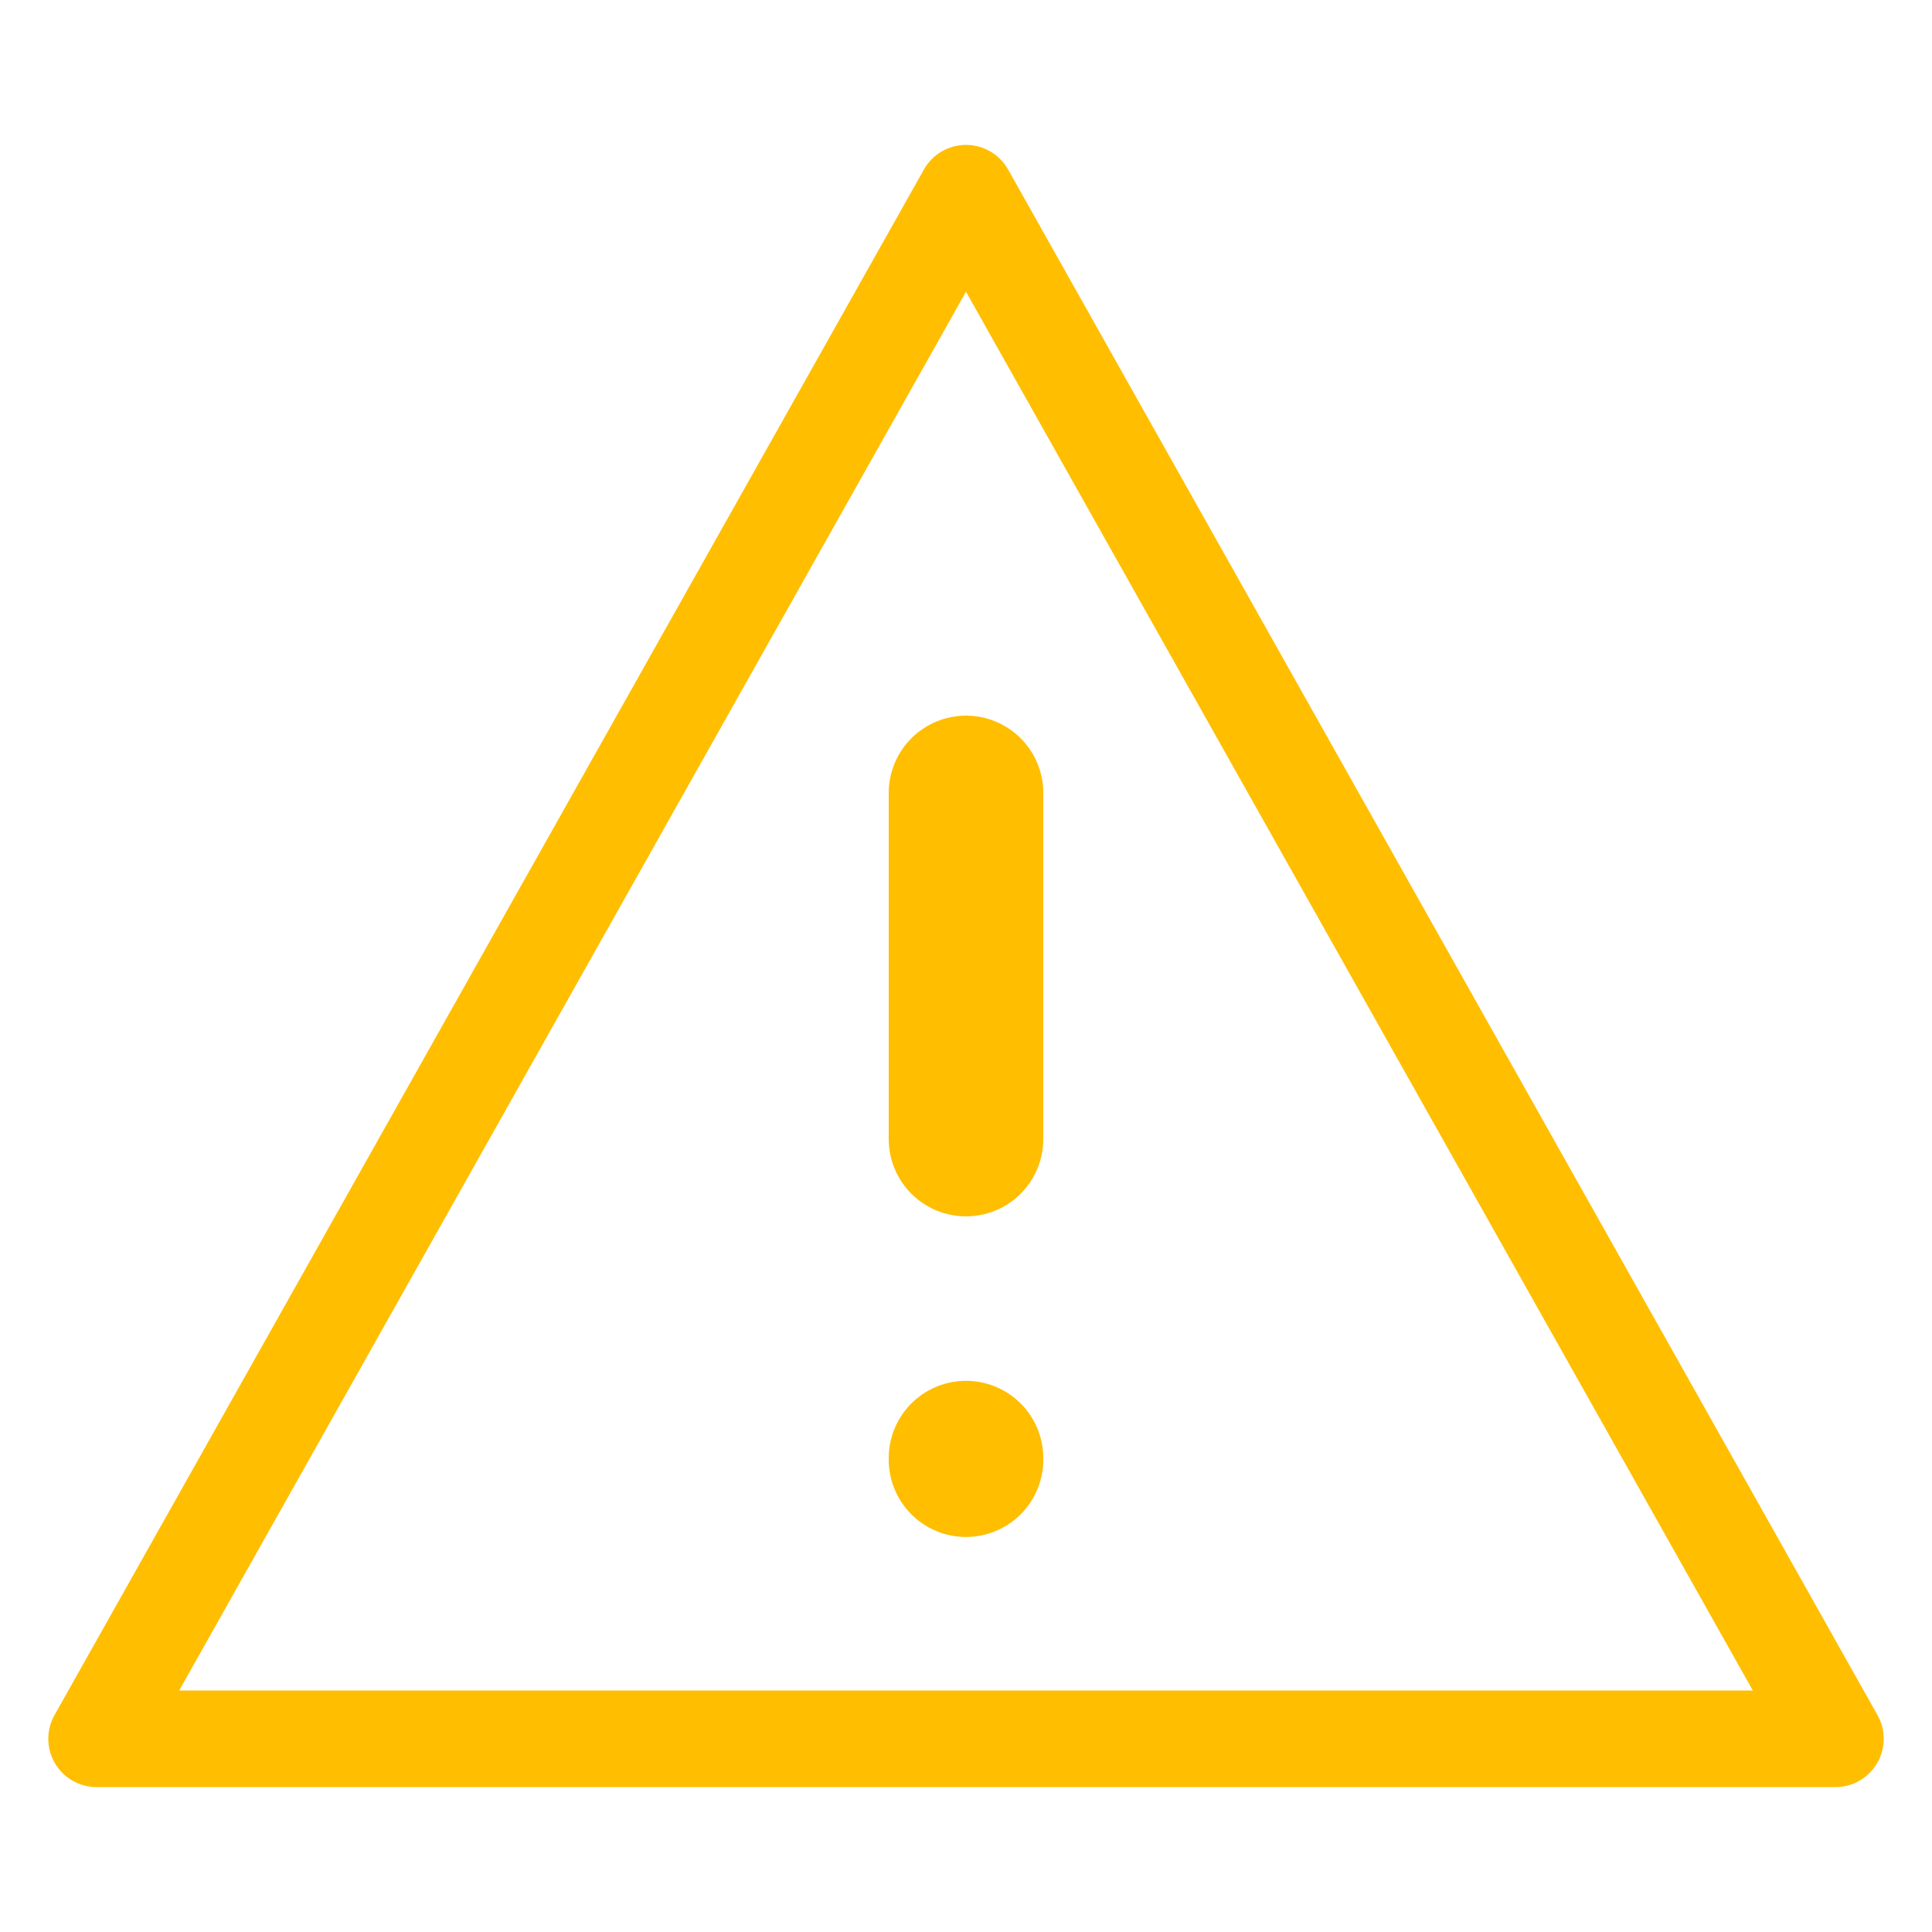
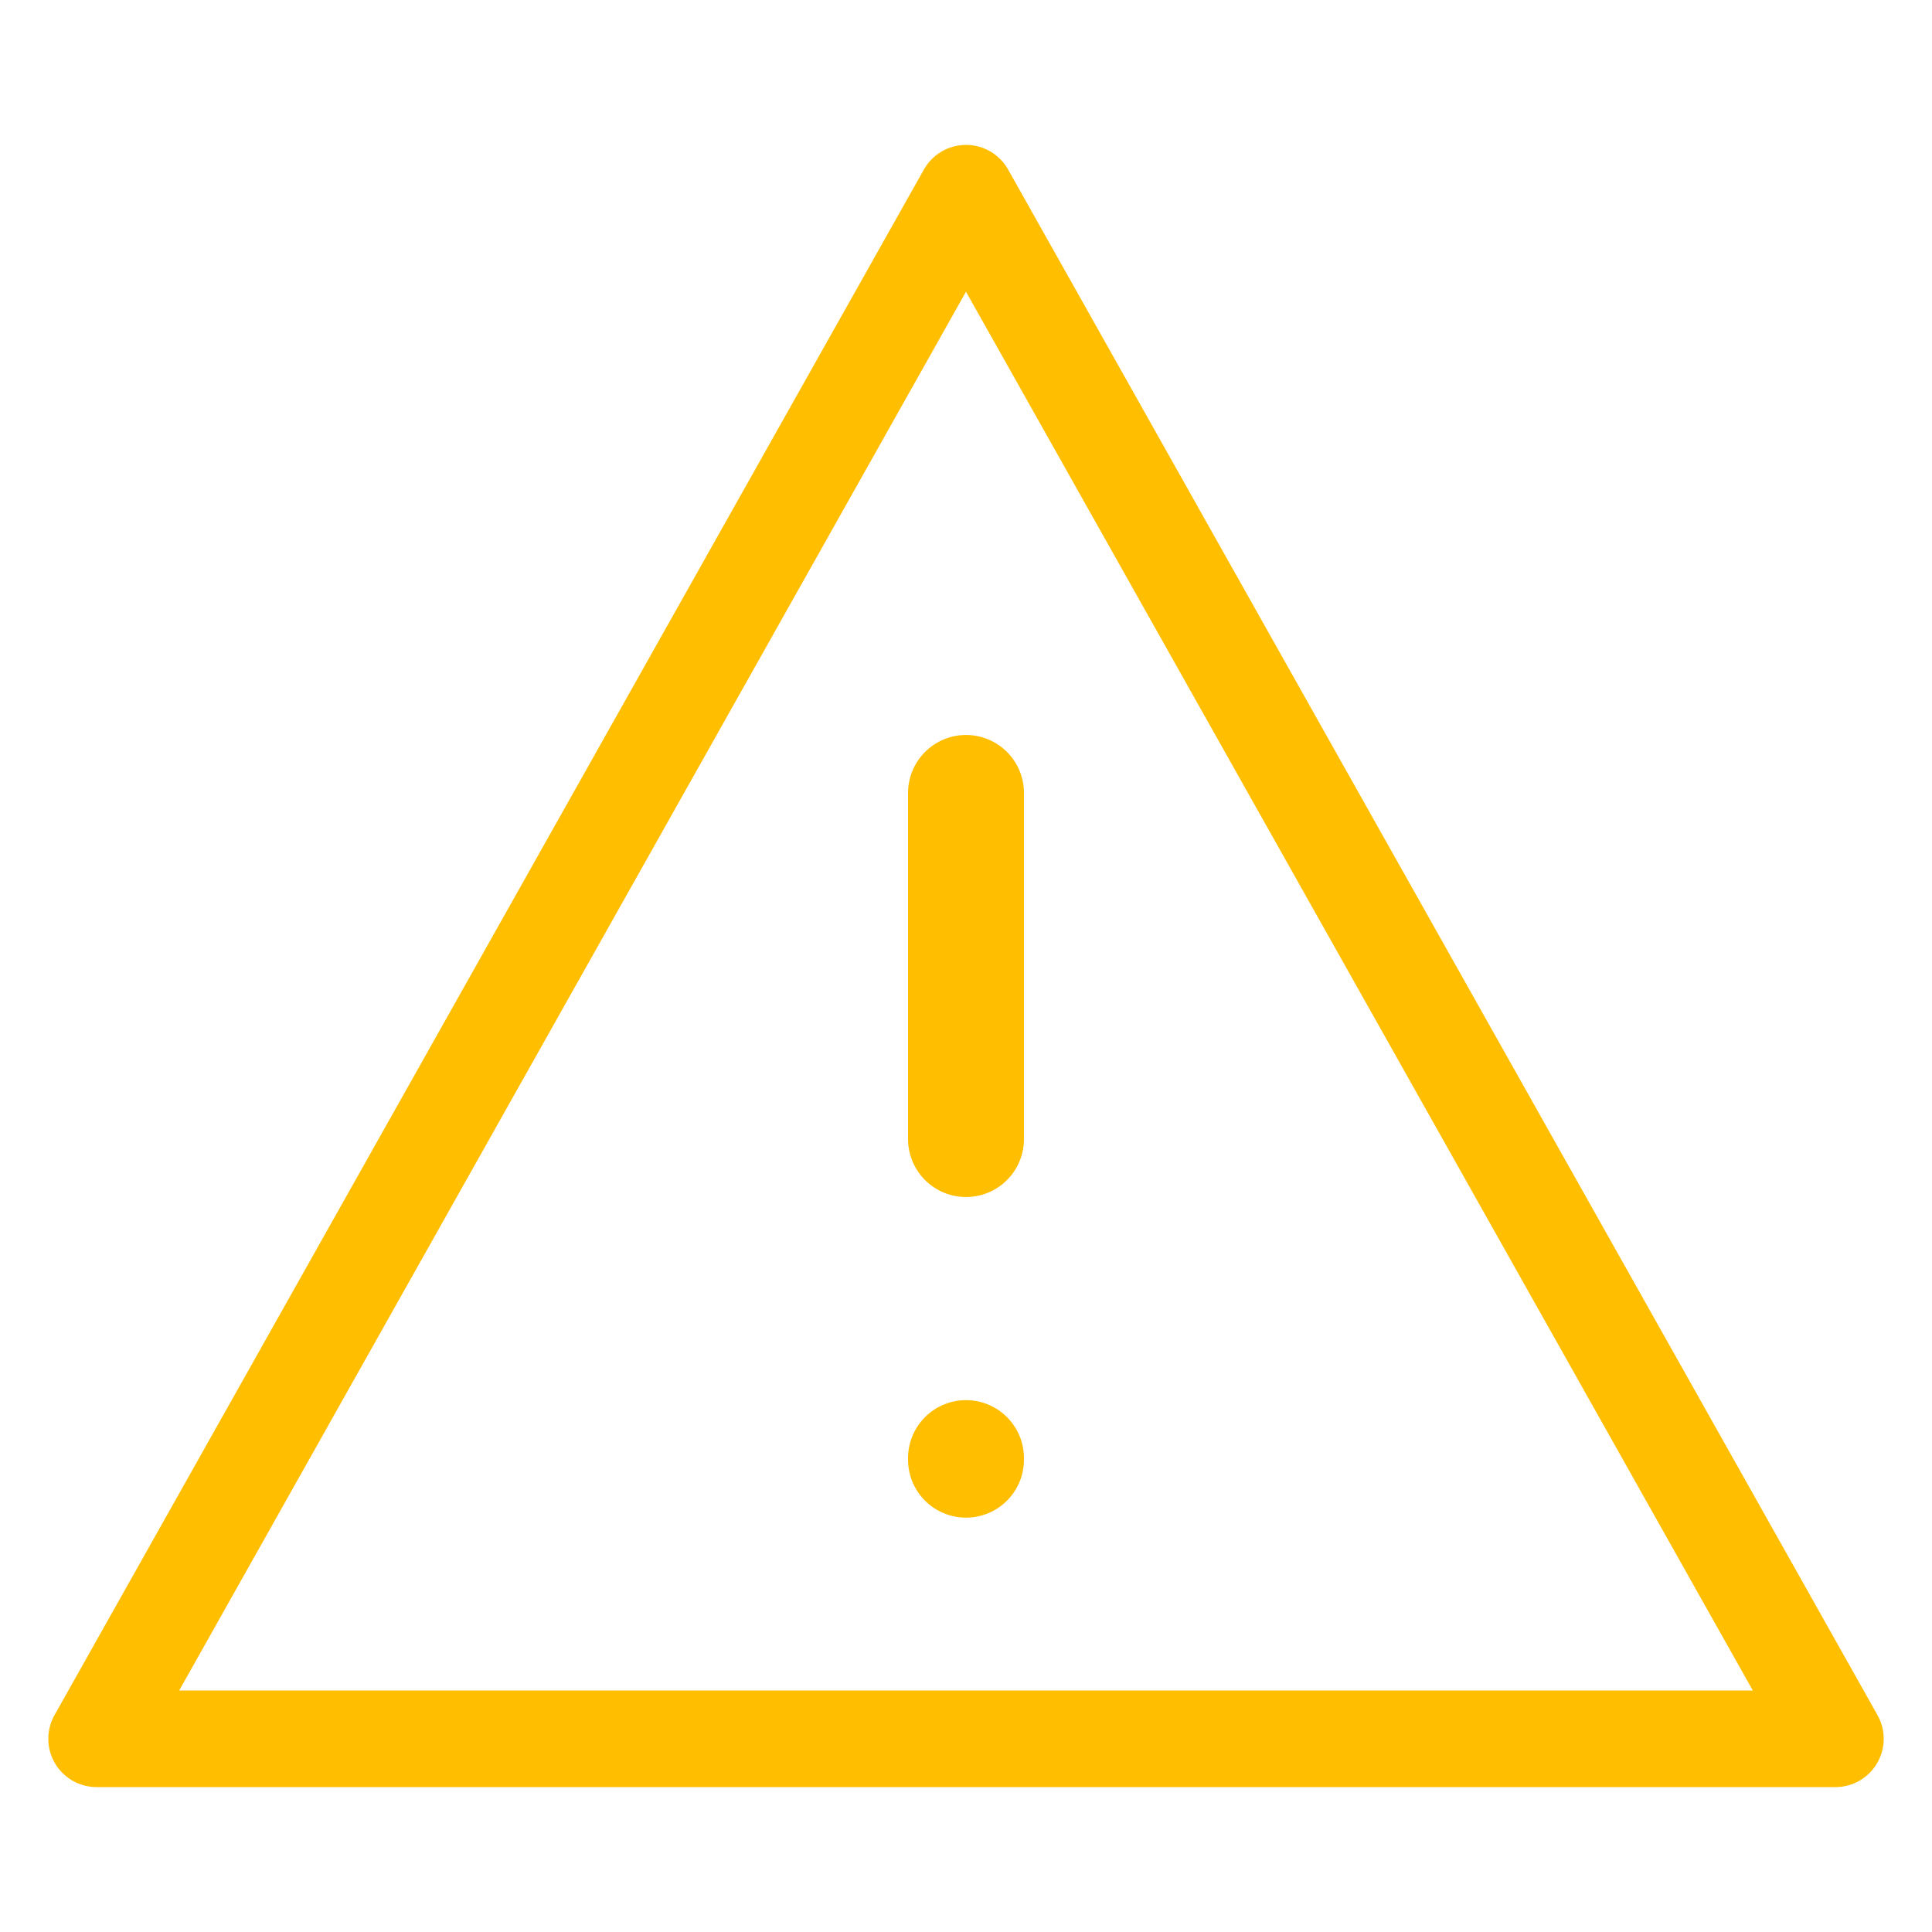
<svg xmlns="http://www.w3.org/2000/svg" width="100%" height="100%" viewBox="0 0 100 100" version="1.1" xml:space="preserve" style="fill-rule:evenodd;clip-rule:evenodd;stroke-linecap:round;stroke-linejoin:round;stroke-miterlimit:1.5;">
  <path d="M50,10l45,80l-90,0l45,-80Z" style="fill:none;stroke:#ffbe00;stroke-width:5px;" />
-   <path d="M50,41.042l0,17.916" style="fill:none;stroke:#ffbe00;stroke-width:8px;" />
-   <path d="M50,75.471l0,0.082" style="fill:none;stroke:#ffbe00;stroke-width:8px;" />
+   <path d="M50,41.042l0,17.916" style="fill:none;stroke:#ffbe00;stroke-width:6px;" />
+   <path d="M50,75.471l0,0.082" style="fill:none;stroke:#ffbe00;stroke-width:6px;" />
</svg>
